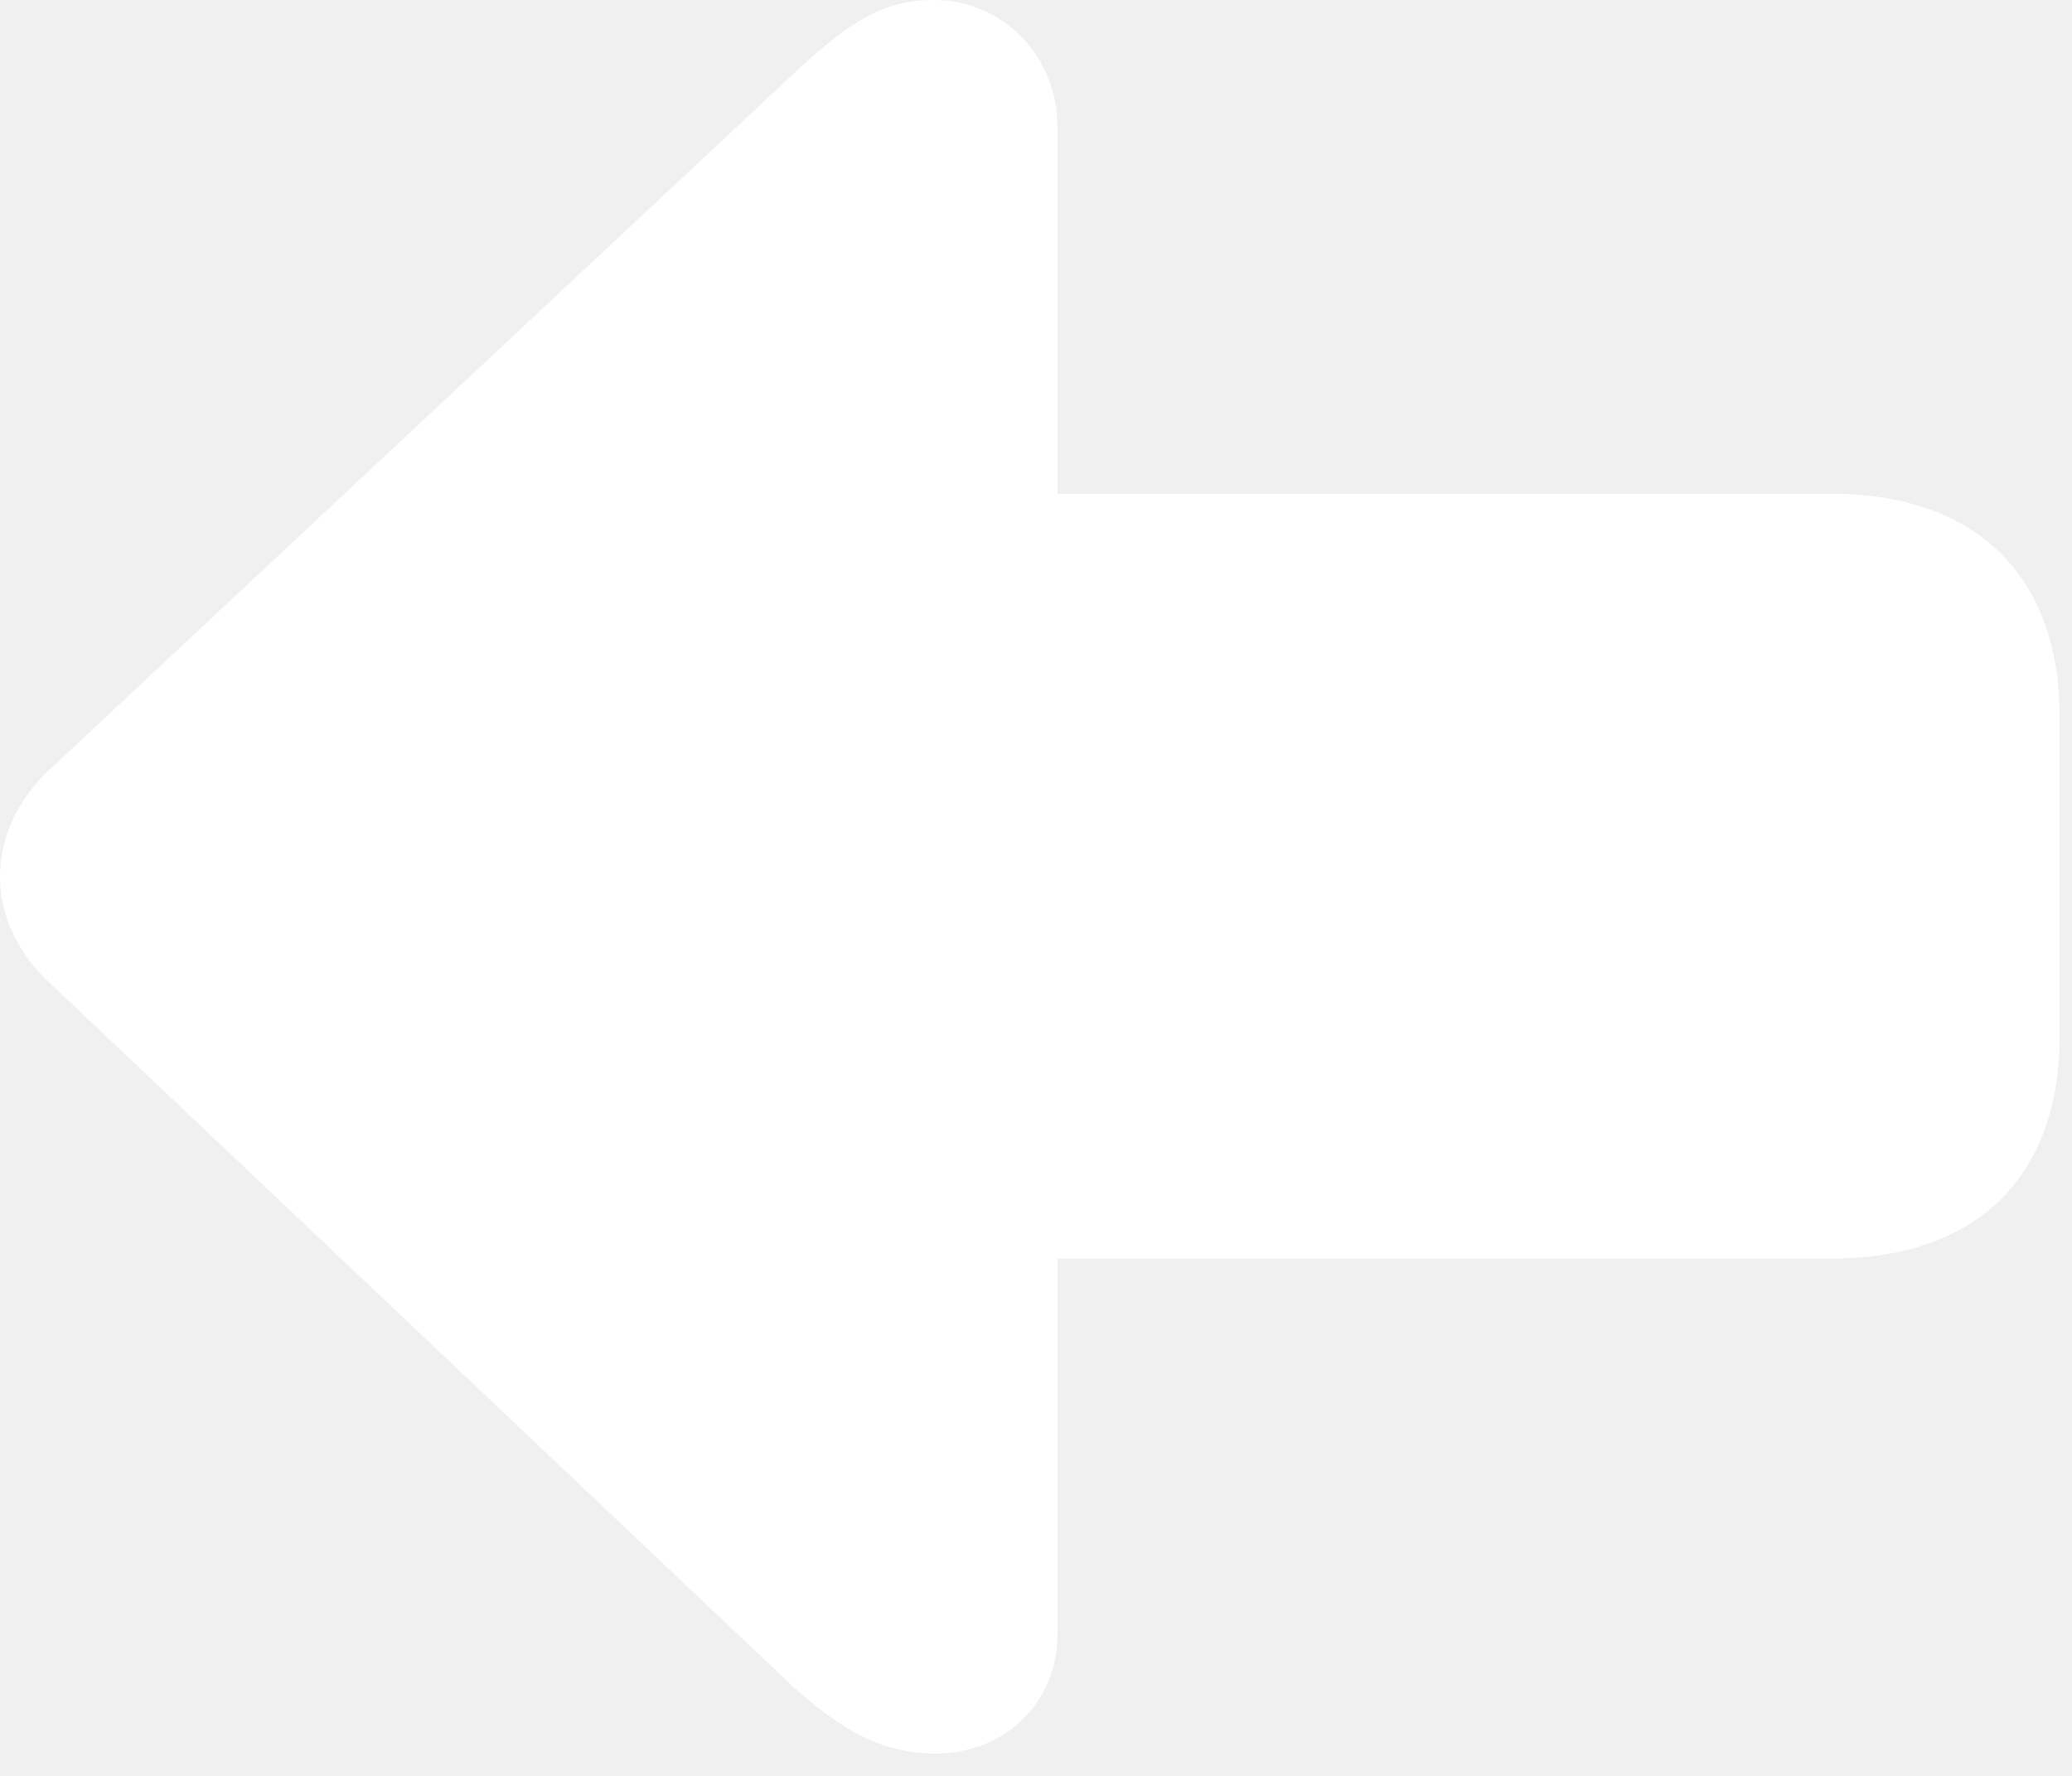
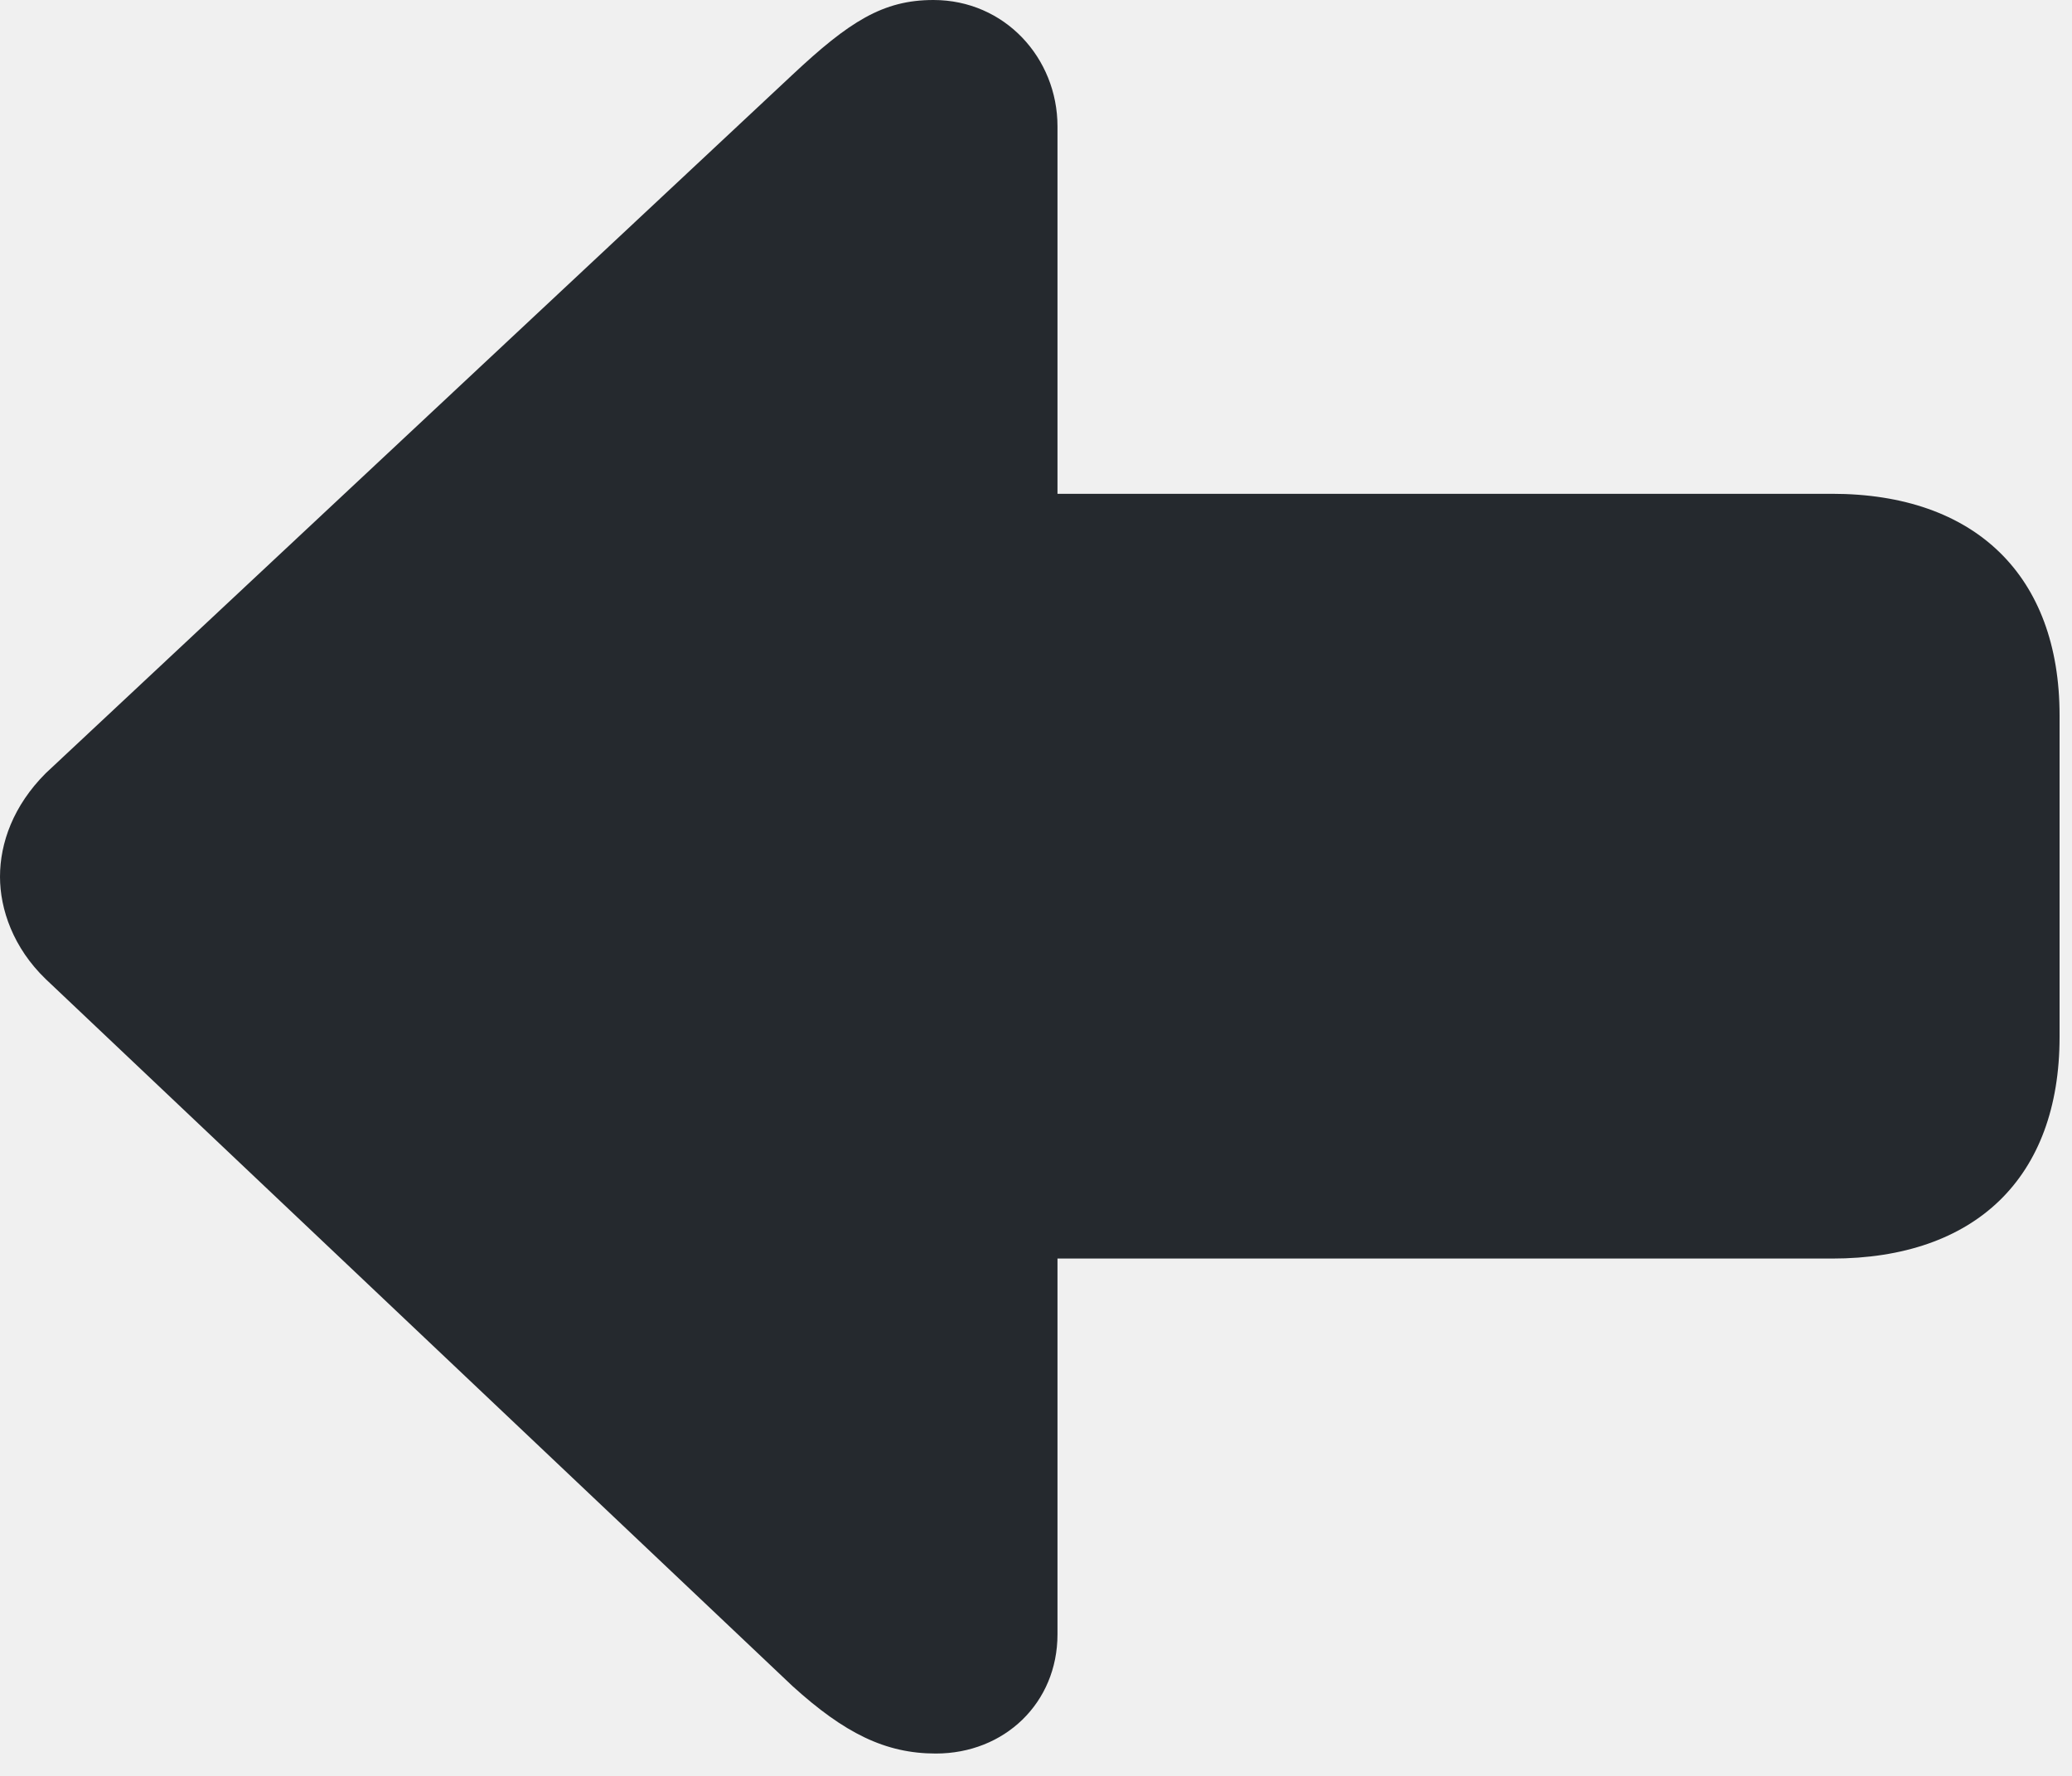
<svg xmlns="http://www.w3.org/2000/svg" width="100%" height="100%" viewBox="0 0 84 72" version="1.1" xml:space="preserve" style="fill-rule:evenodd;clip-rule:evenodd;stroke-linejoin:round;stroke-miterlimit:2;">
  <g transform="matrix(1,0,0,1,-1406.22,-625.199)">
    <g transform="matrix(1,0,0,1,1400.8,696)">
      <g id="Regular-S">
-         <path d="M5.42,-35.254C5.42,-33.936 5.957,-32.373 7.275,-31.104L37.549,-2.441C39.648,-0.537 41.309,0.293 43.359,0.293C46.143,0.293 48.291,-1.758 48.291,-4.541L48.291,-19.775L79.688,-19.775C85.498,-19.775 88.916,-23.047 88.916,-28.76L88.916,-41.797C88.916,-47.461 85.498,-50.781 79.688,-50.781L48.291,-50.781L48.291,-65.674C48.291,-68.457 46.143,-70.801 43.262,-70.801C41.211,-70.801 39.844,-69.922 37.549,-67.773L7.275,-39.453C5.957,-38.135 5.42,-36.621 5.42,-35.254Z" style="fill:white;fill-rule:nonzero;" />
+         <path d="M5.42,-35.254C5.42,-33.936 5.957,-32.373 7.275,-31.104L37.549,-2.441C39.648,-0.537 41.309,0.293 43.359,0.293C46.143,0.293 48.291,-1.758 48.291,-4.541L48.291,-19.775L79.688,-19.775C85.498,-19.775 88.916,-23.047 88.916,-28.76L88.916,-41.797C88.916,-47.461 85.498,-50.781 79.688,-50.781L48.291,-50.781L48.291,-65.674C48.291,-68.457 46.143,-70.801 43.262,-70.801C41.211,-70.801 39.844,-69.922 37.549,-67.773L7.275,-39.453C5.957,-38.135 5.42,-36.621 5.42,-35.254Z" style="fill:#25292E;fill-rule:nonzero;" />
      </g>
    </g>
  </g>
</svg>
